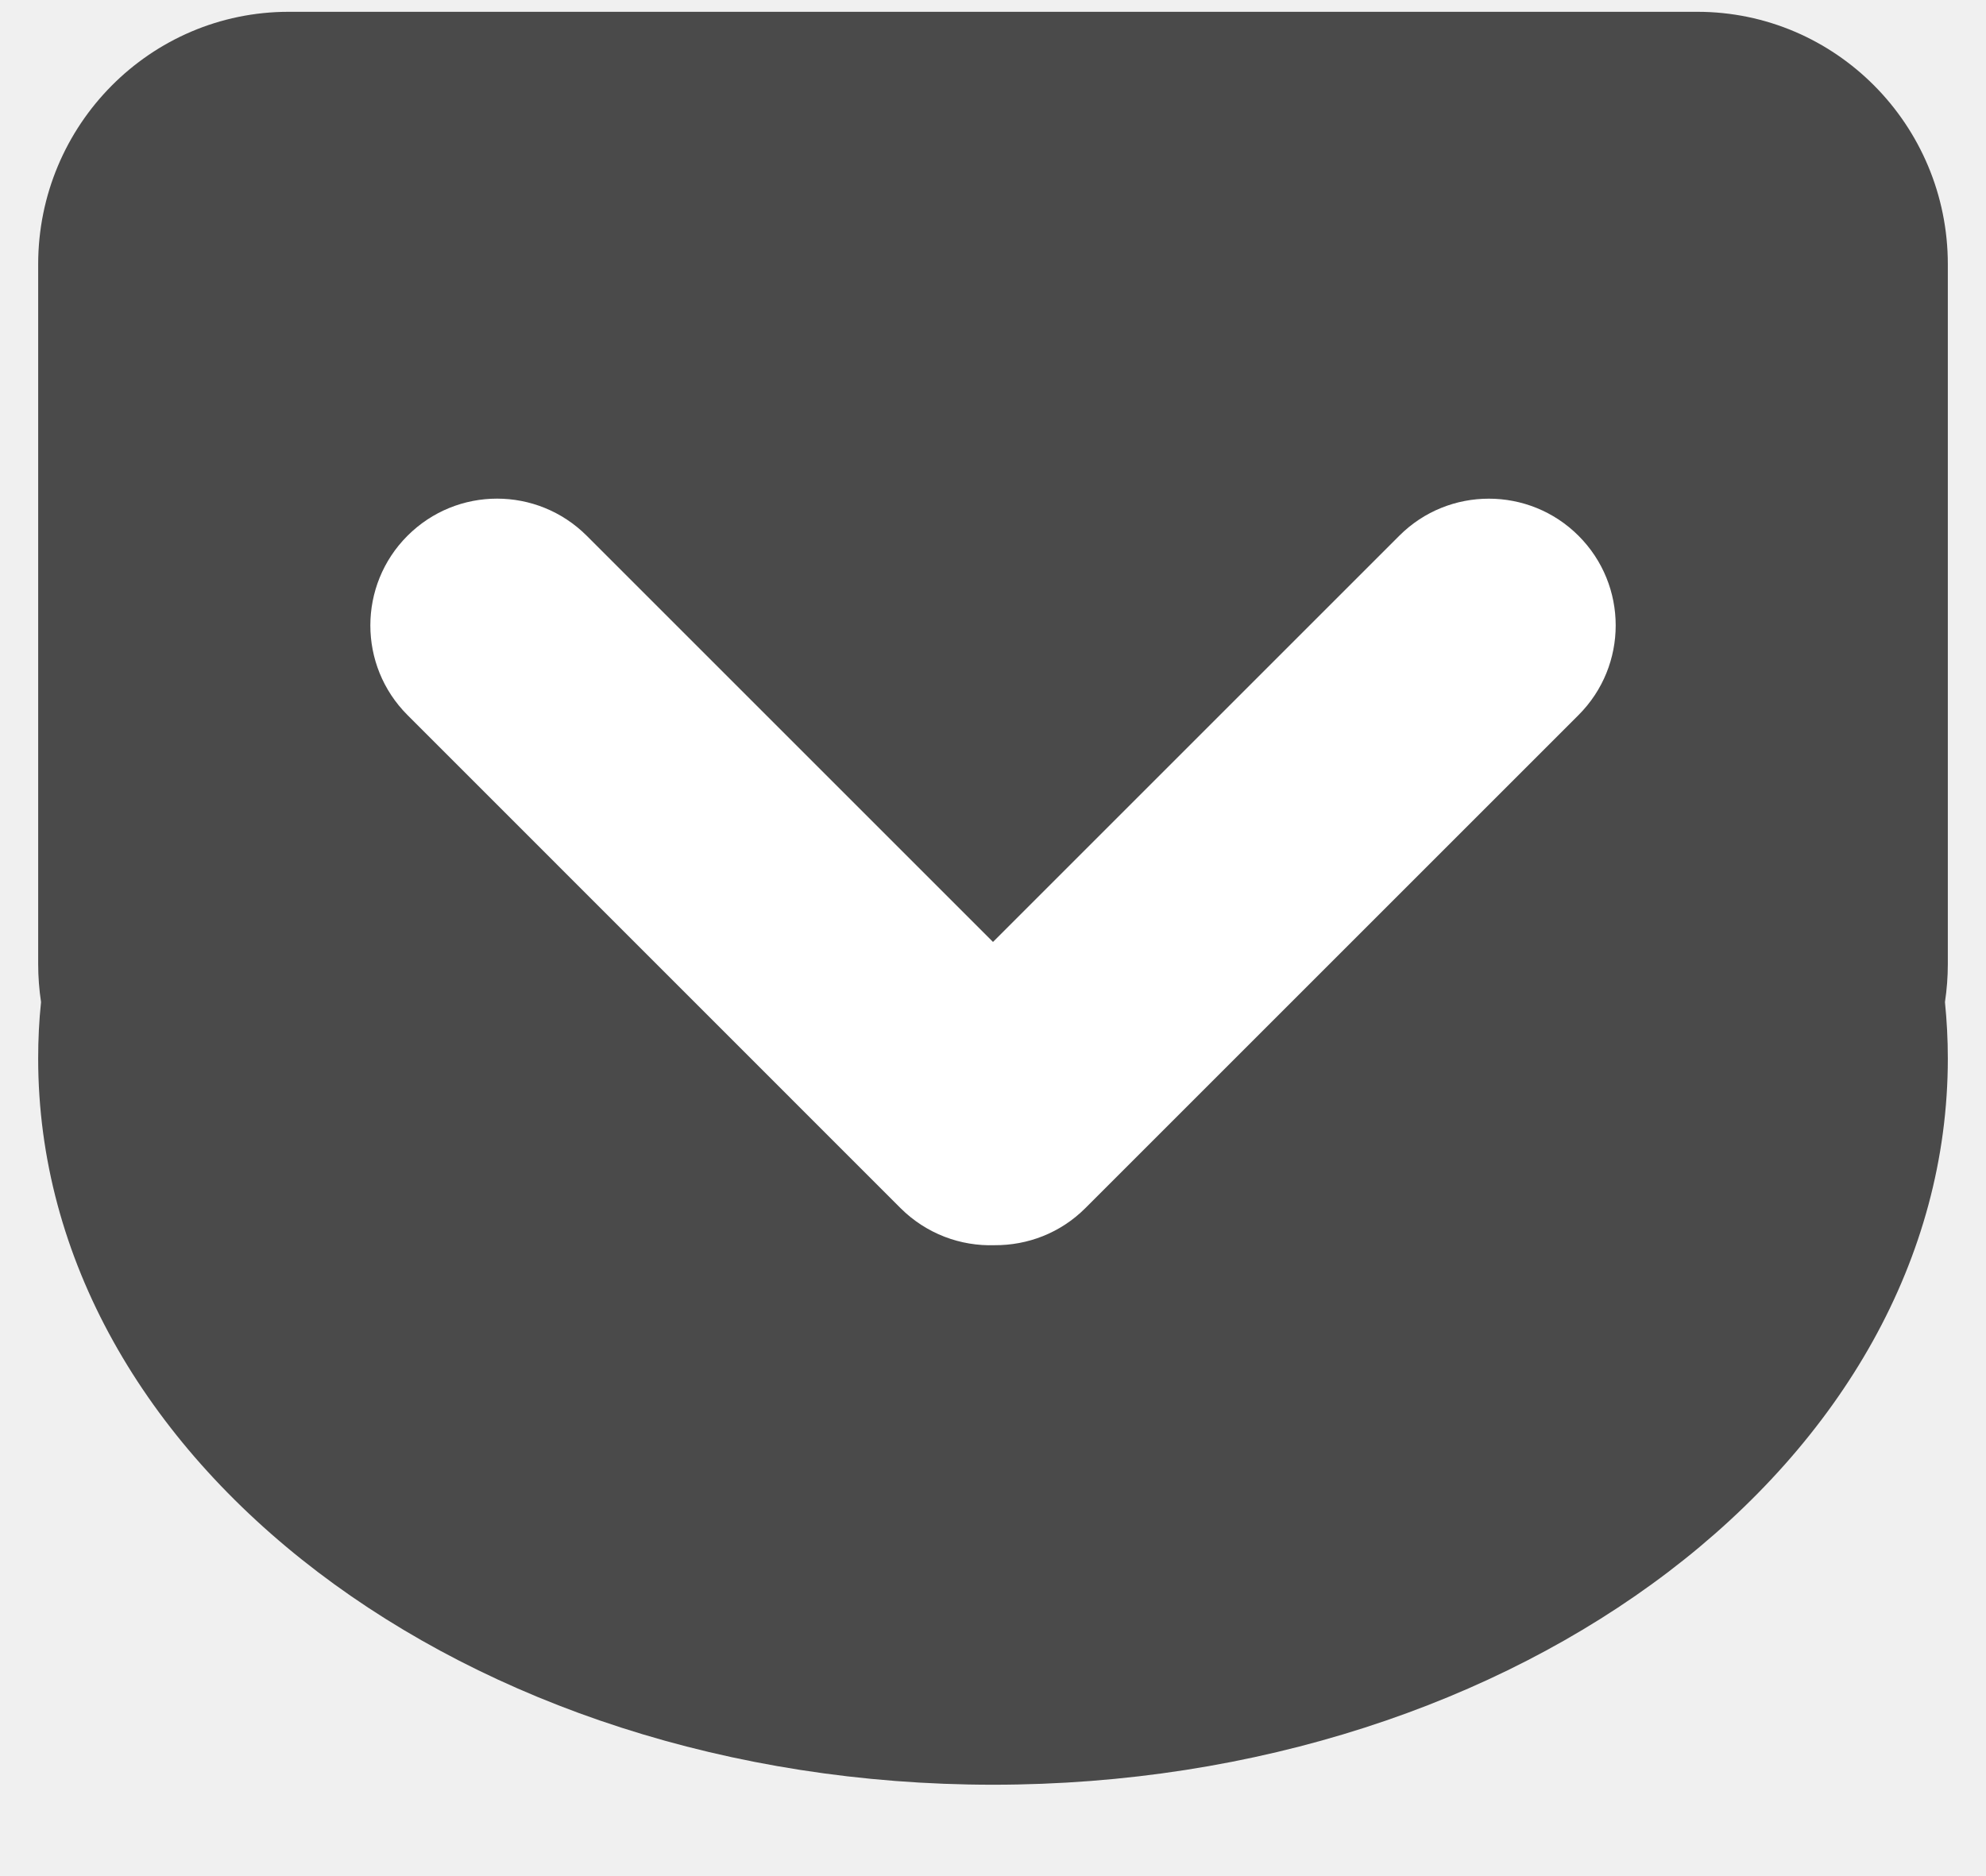
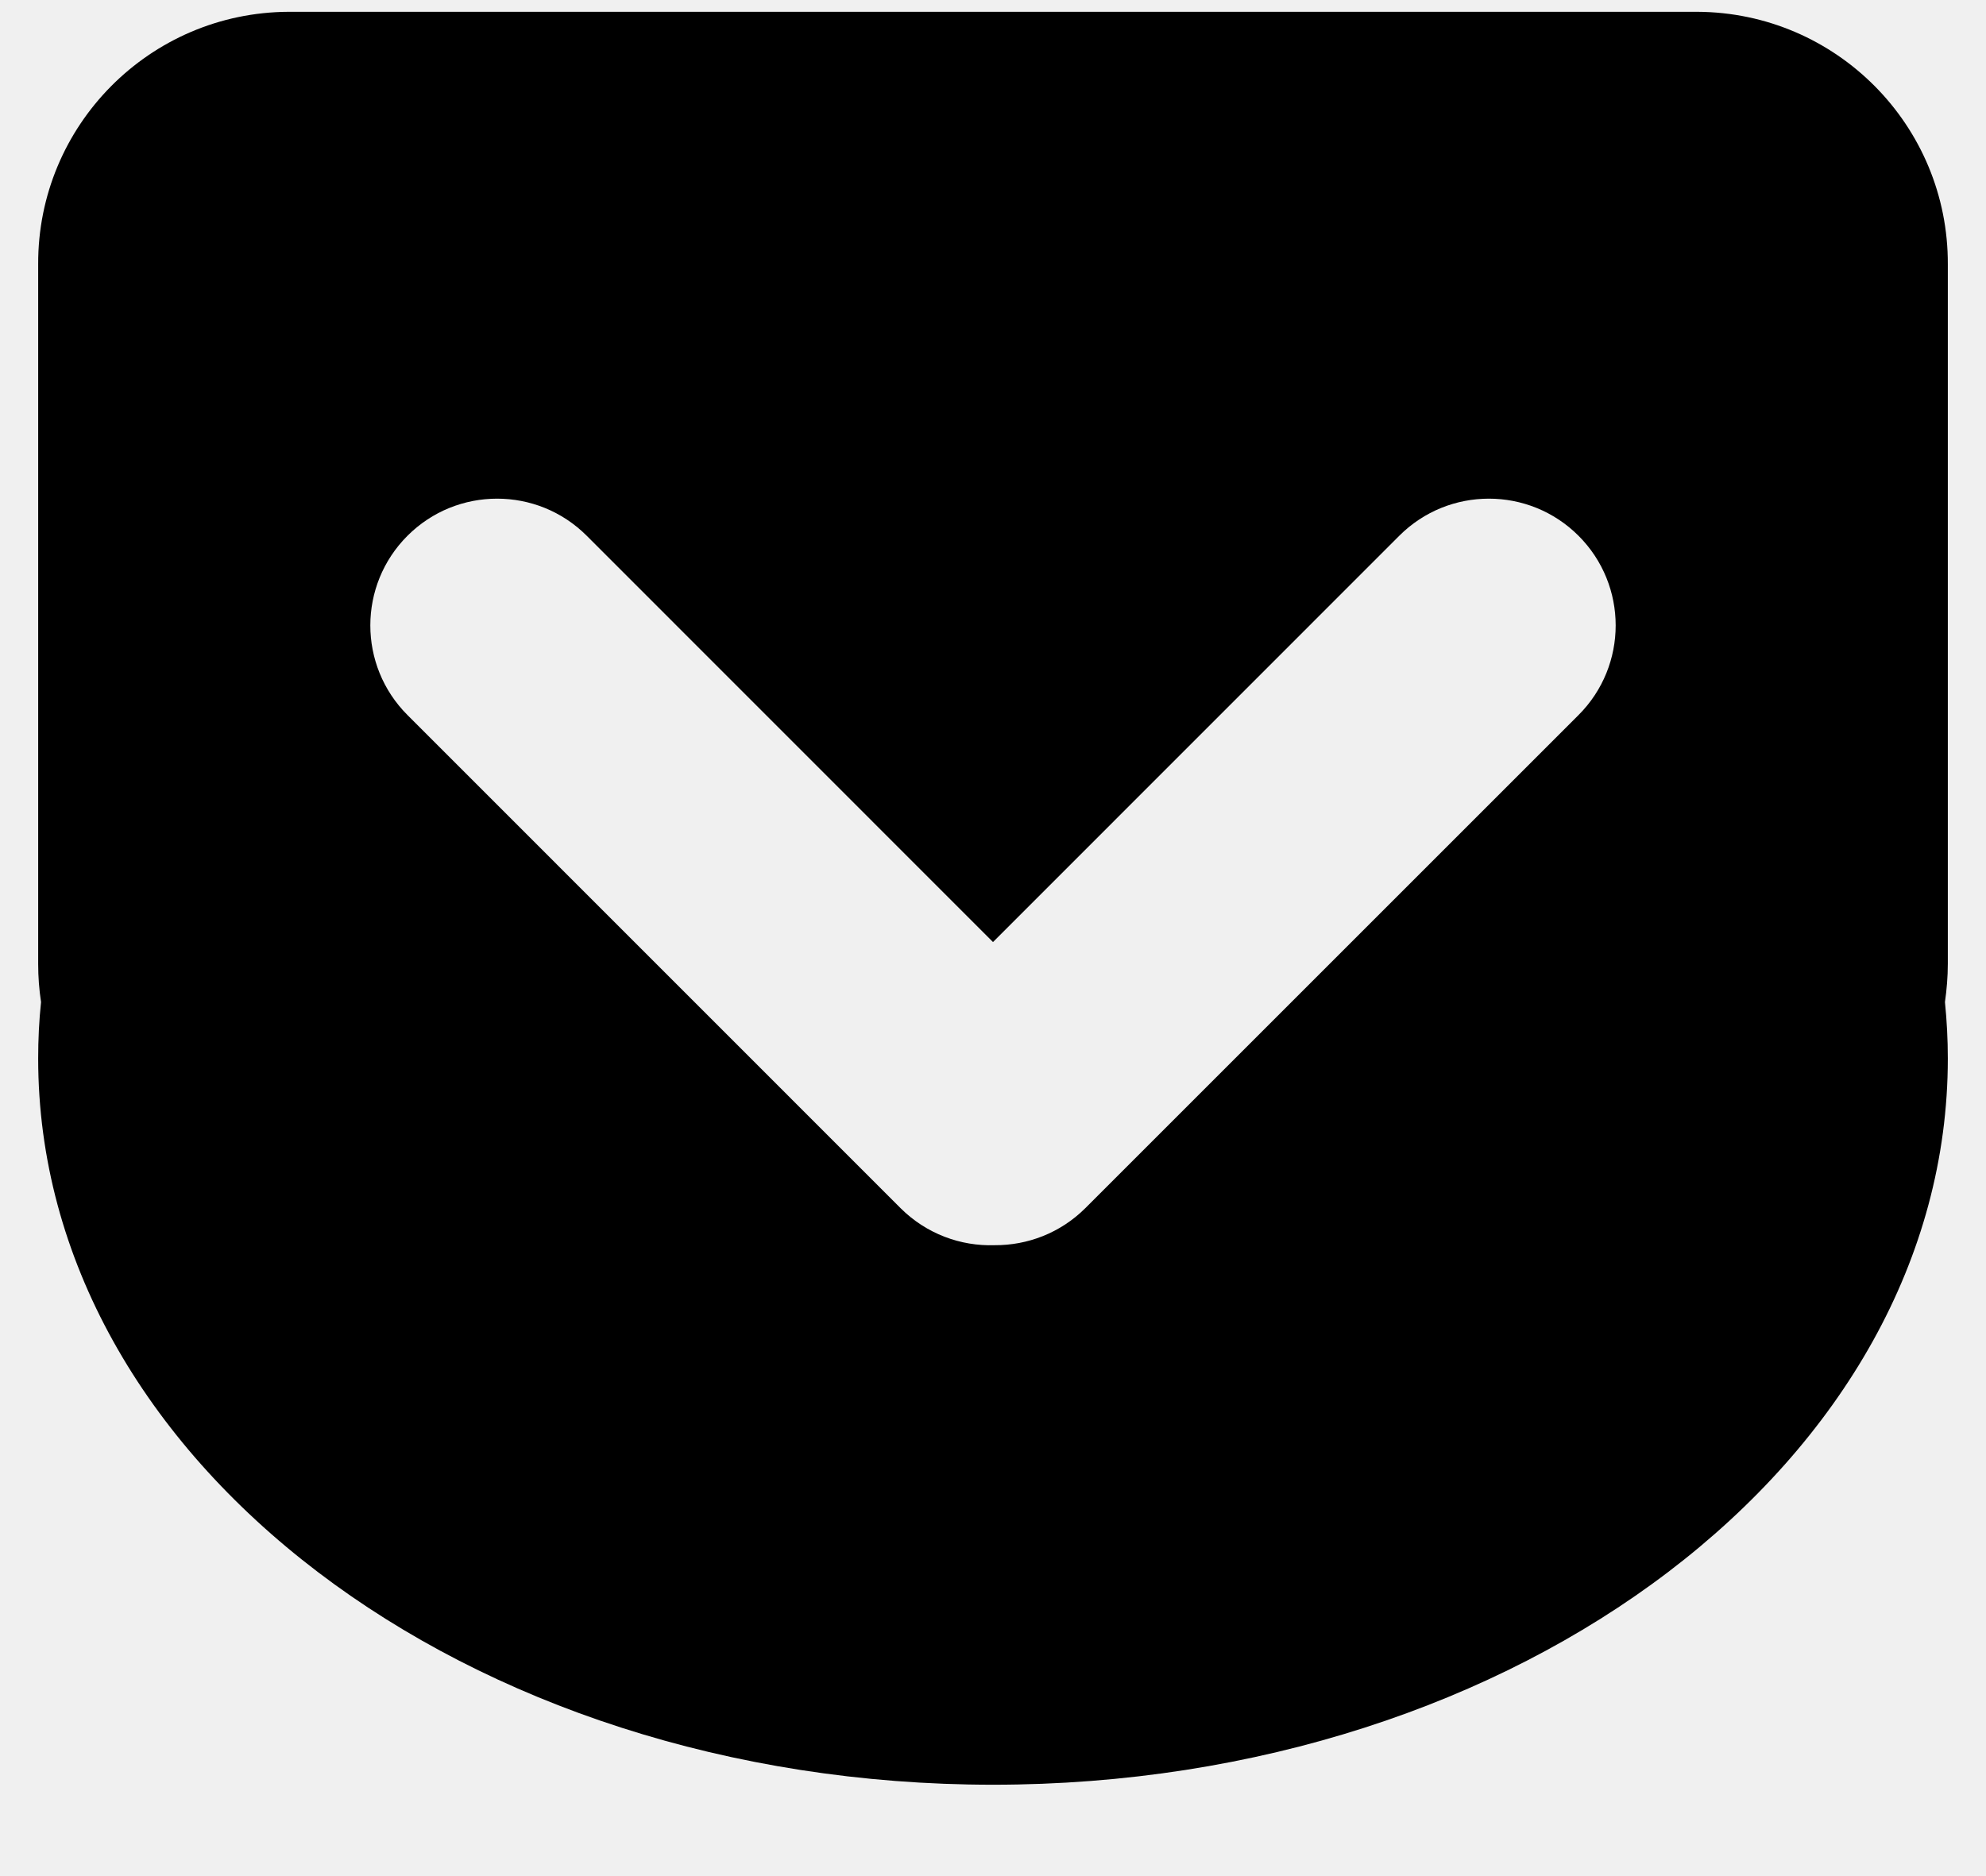
- <svg xmlns="http://www.w3.org/2000/svg" width="18" height="17" viewBox="0 0 18 17" version="1.1">
-   <g id="Product" stroke="none" stroke-width="1" fill="none" fill-rule="evenodd">
-     <g id="Desktop" transform="translate(-1111, -838)">
-       <g id="Share" transform="translate(752, 825)">
-         <g id="Group-Copy-4" transform="translate(344, 0)">
-           <g id="pocket" transform="translate(15, 13)">
-             <path d="M15.383,0.107 L2.617,0.107 C1.363,0.107 0.346,1.132 0.346,2.396 L0.346,8.738 C0.346,8.855 0.355,8.971 0.372,9.084 C0.354,9.253 0.346,9.424 0.346,9.596 C0.346,13.231 4.22,16.179 9,16.179 C13.78,16.179 17.654,13.231 17.654,9.596 C17.654,9.423 17.645,9.253 17.628,9.084 C17.645,8.971 17.654,8.855 17.654,8.738 L17.654,2.396 C17.654,1.132 16.636,0.107 15.383,0.107 L15.383,0.107 L15.383,0.107 Z" id="Shape" fill="#4A4A4A" />
-             <path d="M14.307,6.482 L14.307,6.482 L9.837,10.952 C9.61,11.179 9.312,11.29 9.014,11.288 C8.707,11.298 8.397,11.186 8.162,10.952 L3.693,6.482 C3.244,6.033 3.245,5.305 3.693,4.857 C4.142,4.408 4.868,4.408 5.318,4.857 L9,8.539 L12.682,4.857 C13.13,4.408 13.859,4.409 14.307,4.857 C14.756,5.306 14.756,6.033 14.307,6.482 L14.307,6.482 L14.307,6.482 L14.307,6.482 Z" id="Path" fill="#FFF" />
-           </g>
-         </g>
-       </g>
-     </g>
-   </g>
+ <svg xmlns="http://www.w3.org/2000/svg" width="18" height="17">
+   <path d="M15.383.107a2.281 2.281 0 0 1 2.271 2.29v6.34c0 .118-.01.234-.026.347.017.169.026.34.026.512 0 3.635-3.874 6.583-8.654 6.583-4.78 0-8.654-2.948-8.654-6.583 0-.172.008-.343.026-.512a2.286 2.286 0 0 1-.026-.346V2.396A2.28 2.28 0 0 1 2.617.107h12.766zm-1.076 6.375a1.148 1.148 0 1 0-1.625-1.625L9 8.54 5.318 4.857a1.148 1.148 0 1 0-1.625 1.625l4.469 4.47c.235.234.545.346.852.336.298.002.596-.11.823-.336l4.47-4.47z" />
</svg>
